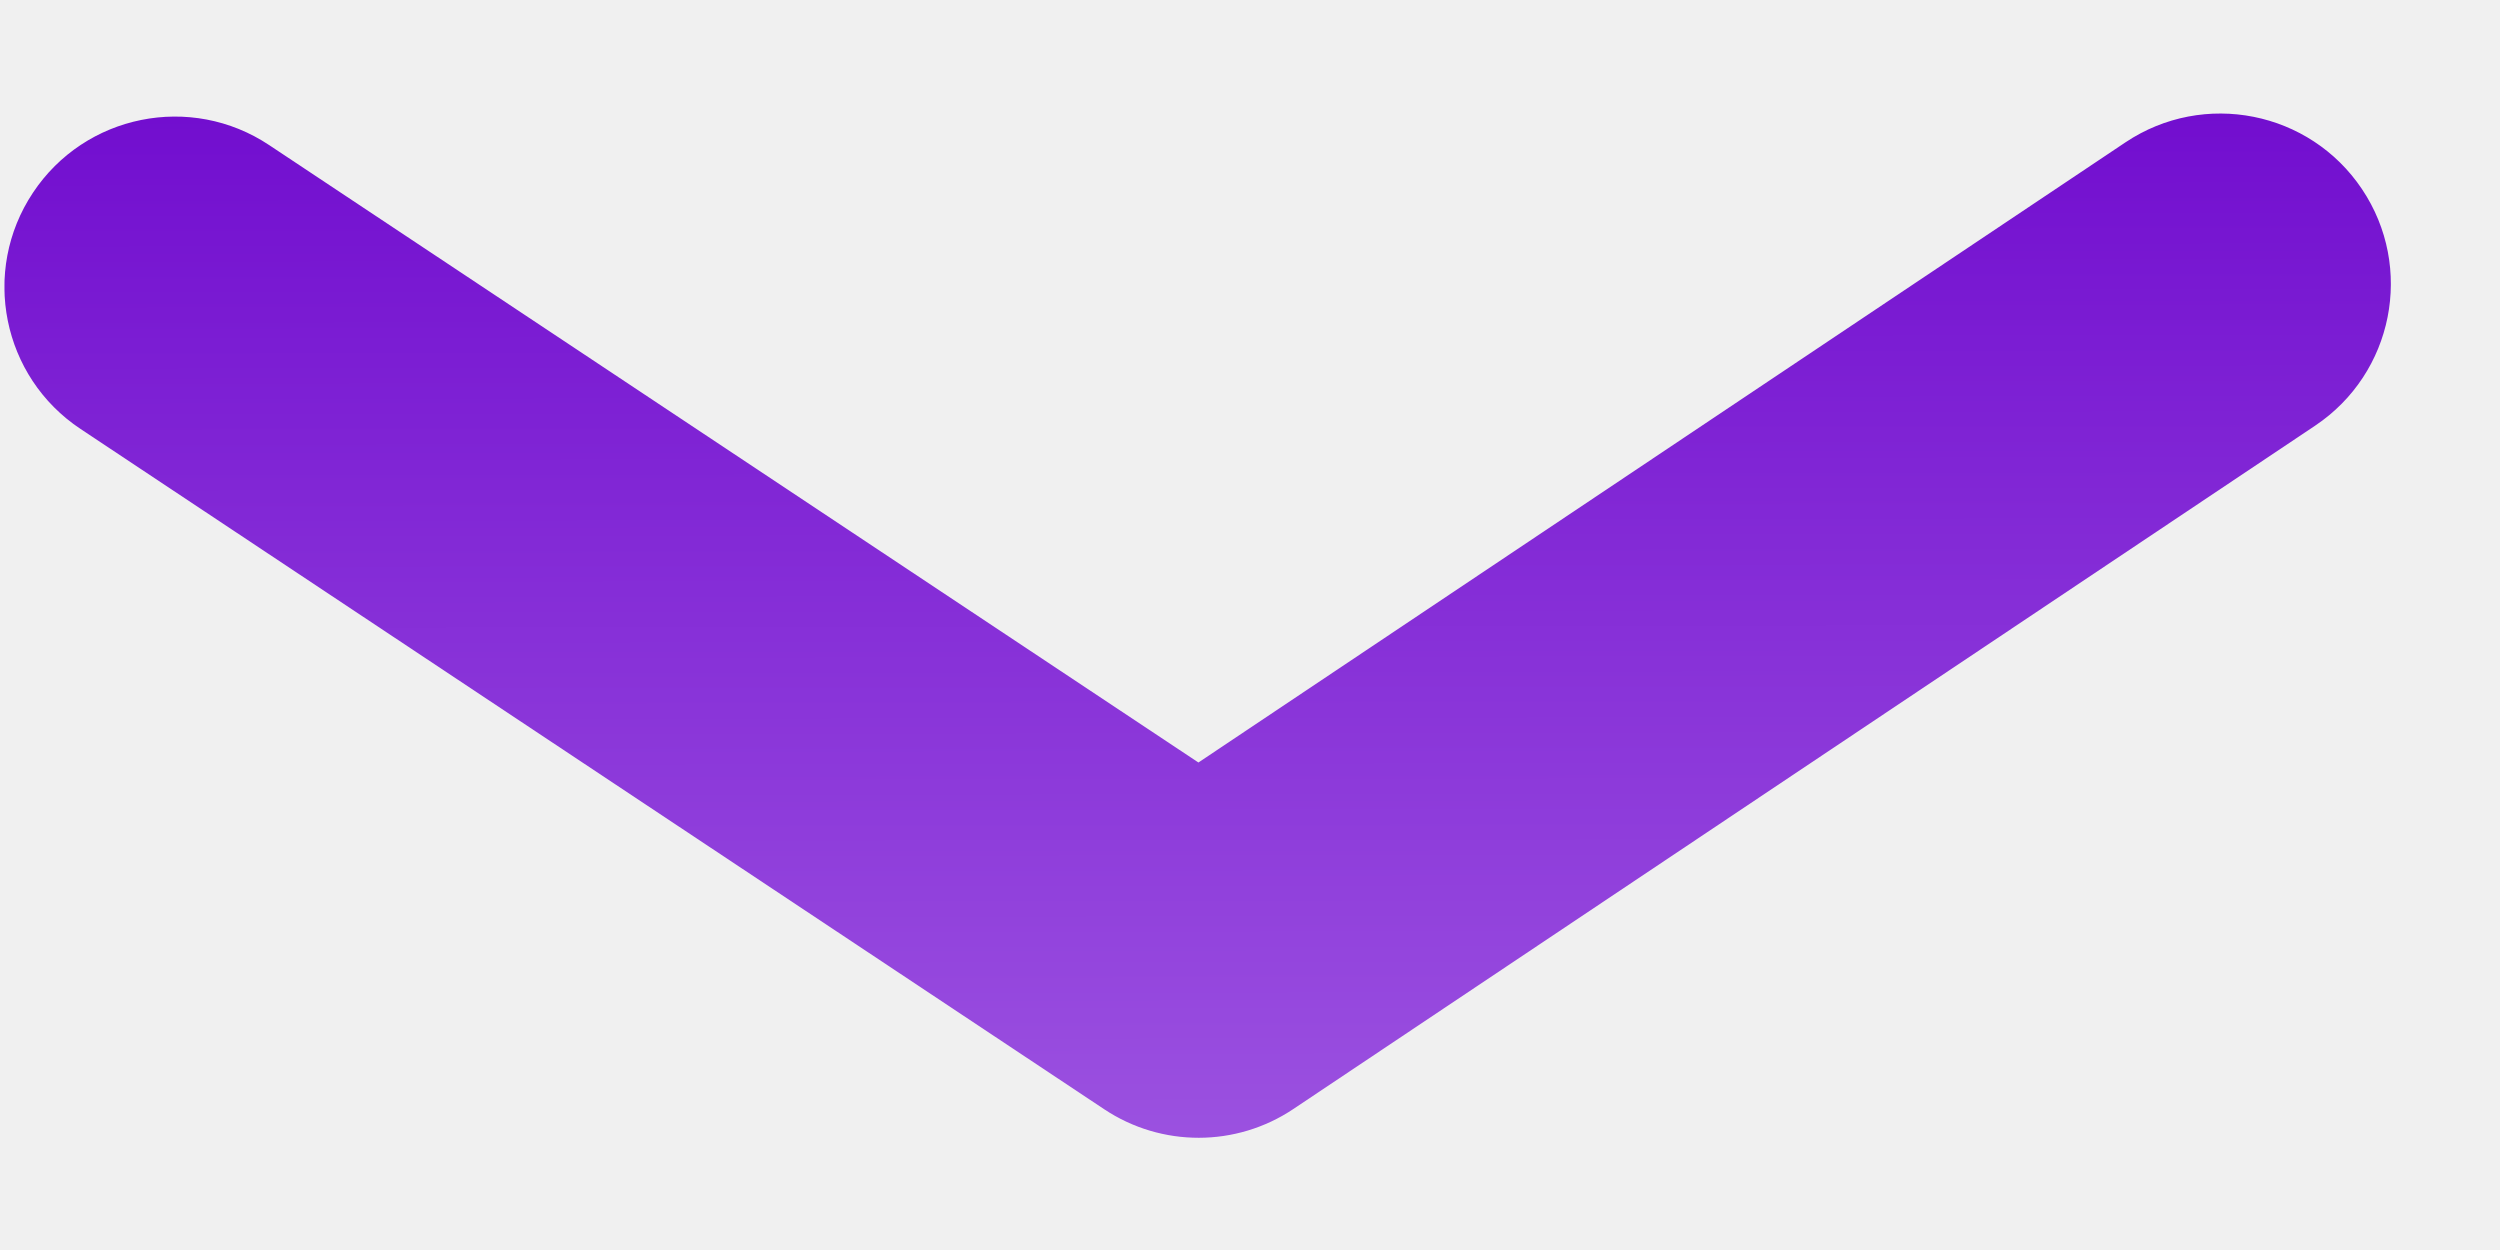
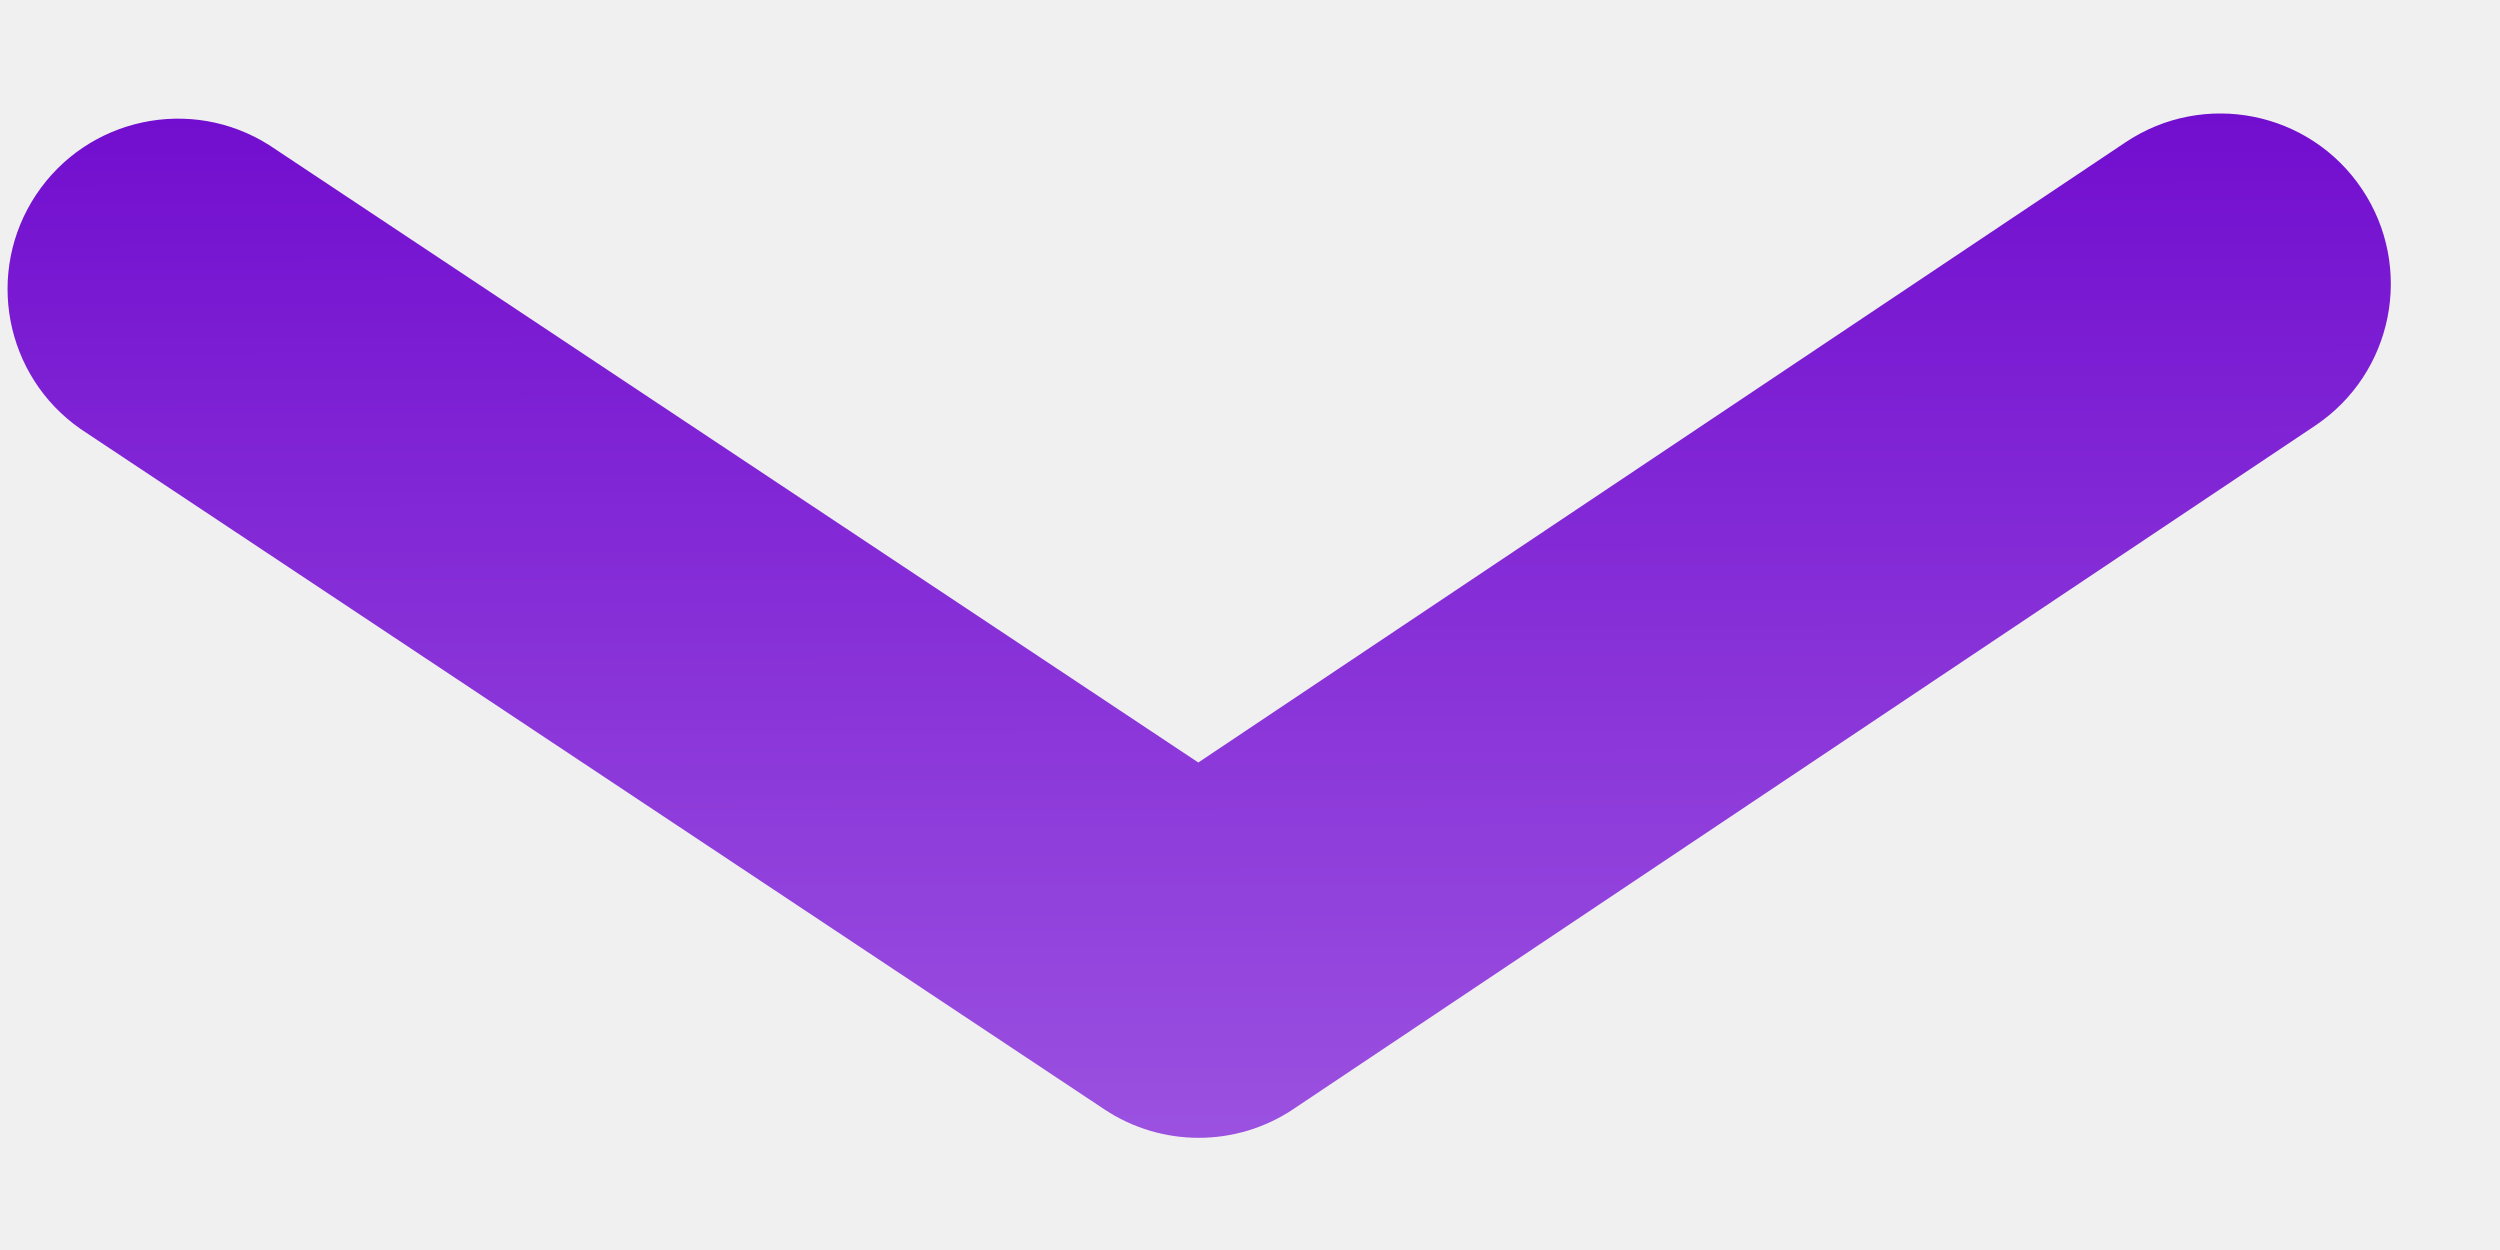
- <svg xmlns="http://www.w3.org/2000/svg" width="22" height="11" viewBox="0 0 22 11" fill="none">
-   <g clip-path="url(#clip0_355_666)">
-     <path fill-rule="evenodd" clip-rule="evenodd" d="M11.382 9.759C10.879 10.096 10.222 10.097 9.718 9.762L0.709 3.775C0.019 3.317 -0.169 2.386 0.29 1.696C0.748 1.006 1.68 0.818 2.369 1.277L10.546 6.71L18.705 1.252C19.394 0.792 20.326 0.977 20.786 1.665C21.247 2.354 21.062 3.285 20.373 3.746L11.382 9.759Z" fill="url(#paint0_linear_355_666)" />
+ <svg xmlns="http://www.w3.org/2000/svg" width="22" height="11" fill="none">
+   <g clip-path="url(#a)">
+     <path fill="url(#b)" fill-rule="evenodd" d="M11.382 9.76a1.5 1.5 0 0 1-1.664.002L.709 3.775a1.5 1.5 0 0 1 1.66-2.498l8.176 5.433 8.16-5.458a1.5 1.5 0 0 1 1.668 2.494l-8.99 6.013Z" clip-rule="evenodd" />
  </g>
  <defs>
-     <linearGradient id="paint0_linear_355_666" x1="10.55" y1="10.013" x2="10.537" y2="1.012" gradientUnits="userSpaceOnUse">
+     <linearGradient id="b" x1="10.55" x2="10.537" y1="10.013" y2="1.012" gradientUnits="userSpaceOnUse">
      <stop stop-color="#9B51E0" />
      <stop offset="1" stop-color="#720ECF" />
    </linearGradient>
-     <clipPath id="clip0_355_666">
-       <rect width="21" height="9" fill="white" transform="translate(21.0505 9.99695) rotate(179.915)" />
+     <clipPath id="a">
+       <path fill="#fff" d="m21.05 9.997-21 .031-.013-9 21-.031z" />
    </clipPath>
  </defs>
</svg>
